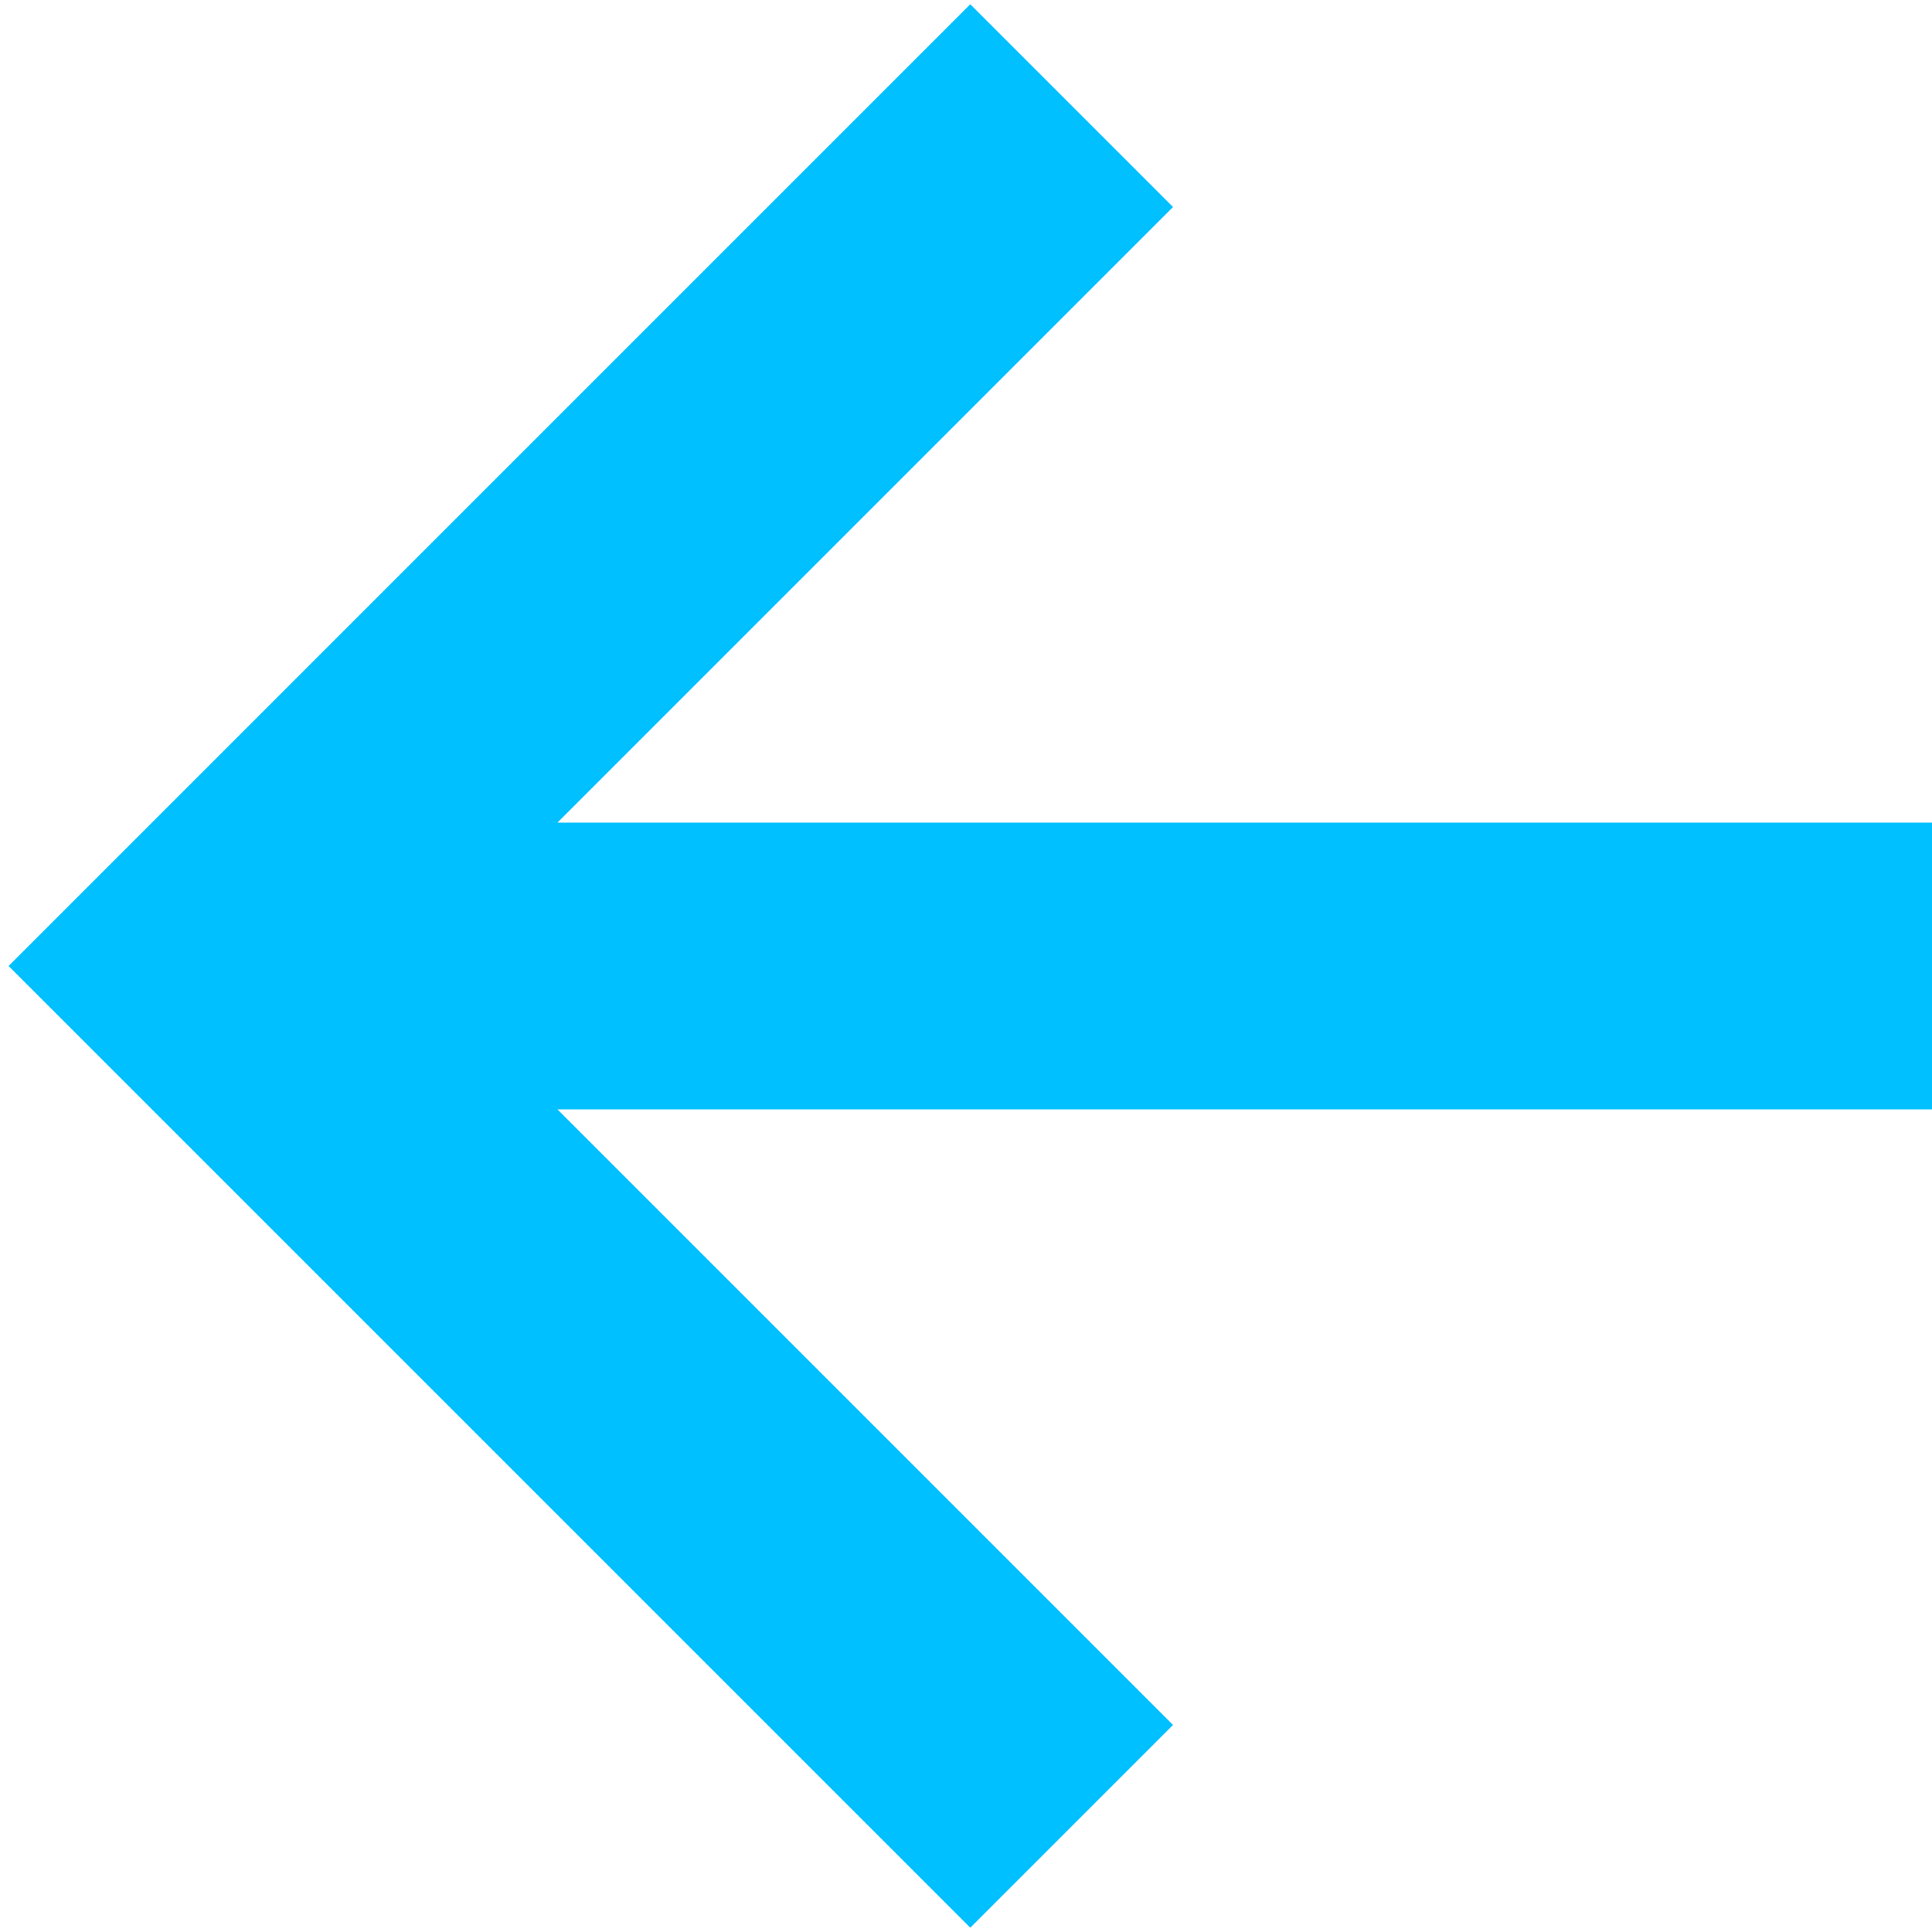
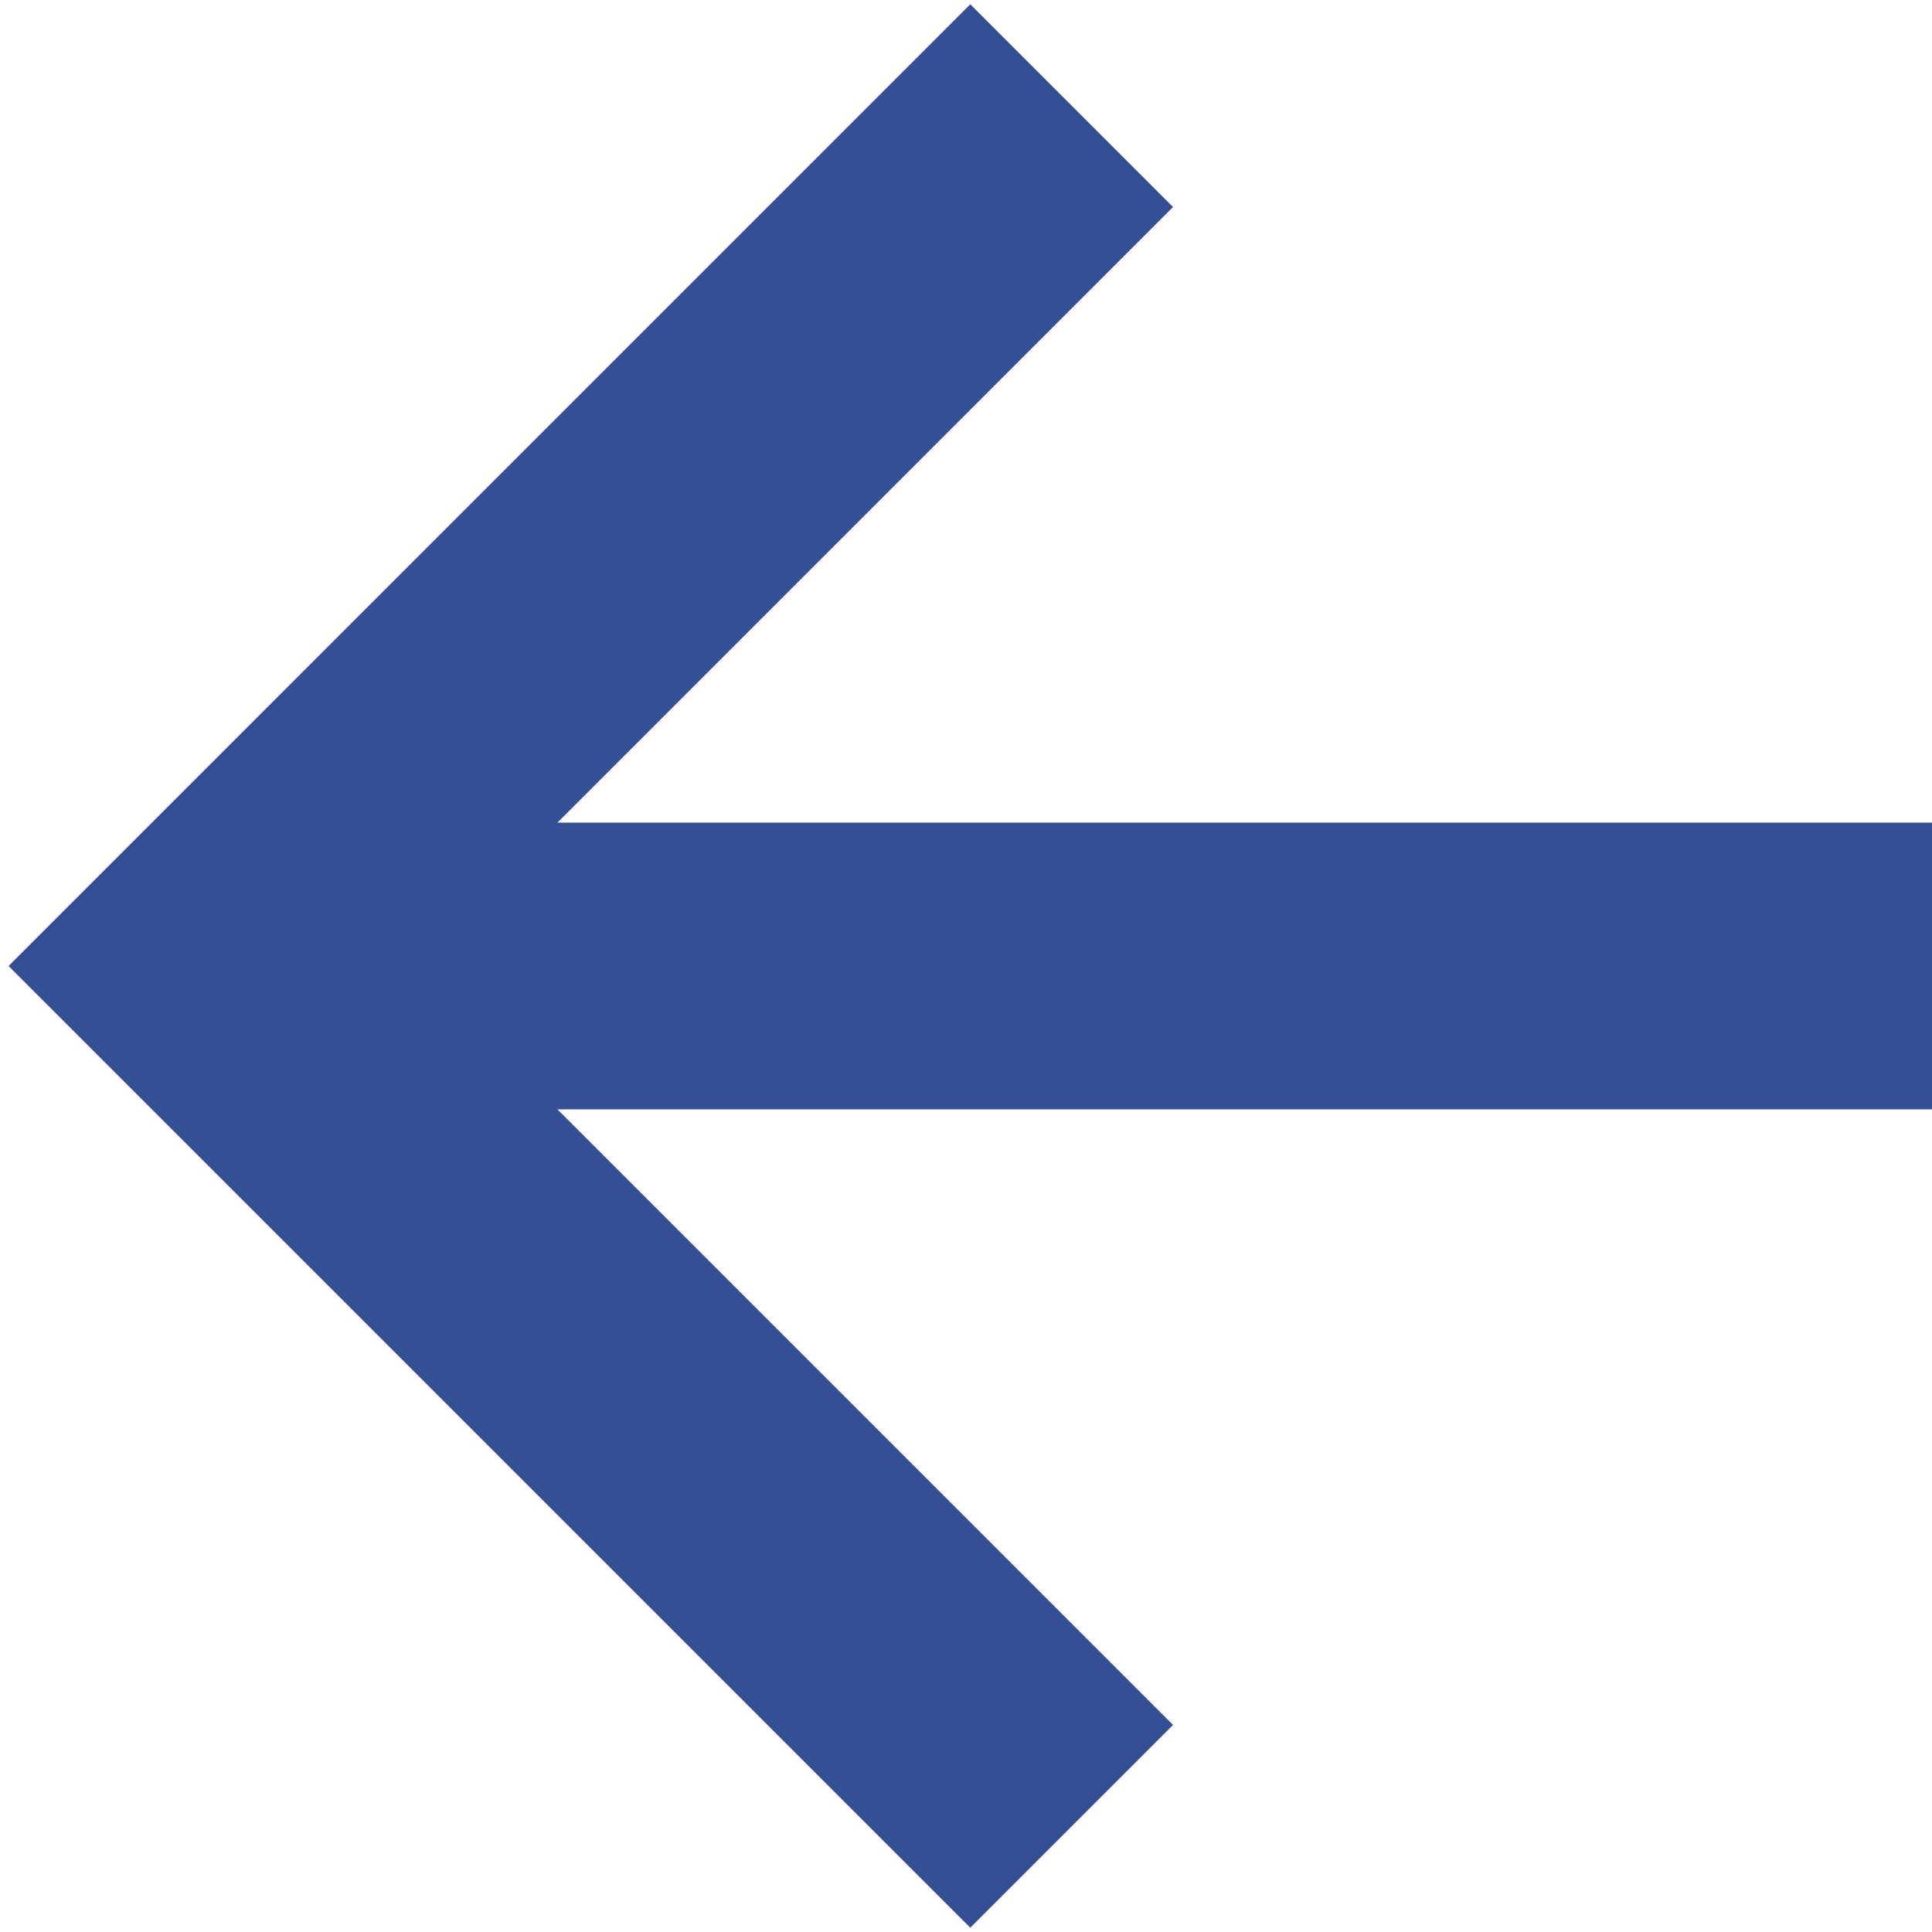
<svg xmlns="http://www.w3.org/2000/svg" width="128" height="128" viewBox="0 0 128 128" fill="none">
-   <path d="M77.716 114.283L36.933 73.5H128V54.5H36.933L77.716 13.716L64.283 0.283L0.567 64L64.283 127.716L77.716 114.283Z" fill="#00C0FF" />
+   <path d="M77.716 114.283L36.933 73.5H128V54.5H36.933L77.716 13.716L64.283 0.283L0.567 64L64.283 127.716L77.716 114.283Z" fill="#344F96" />
</svg>
